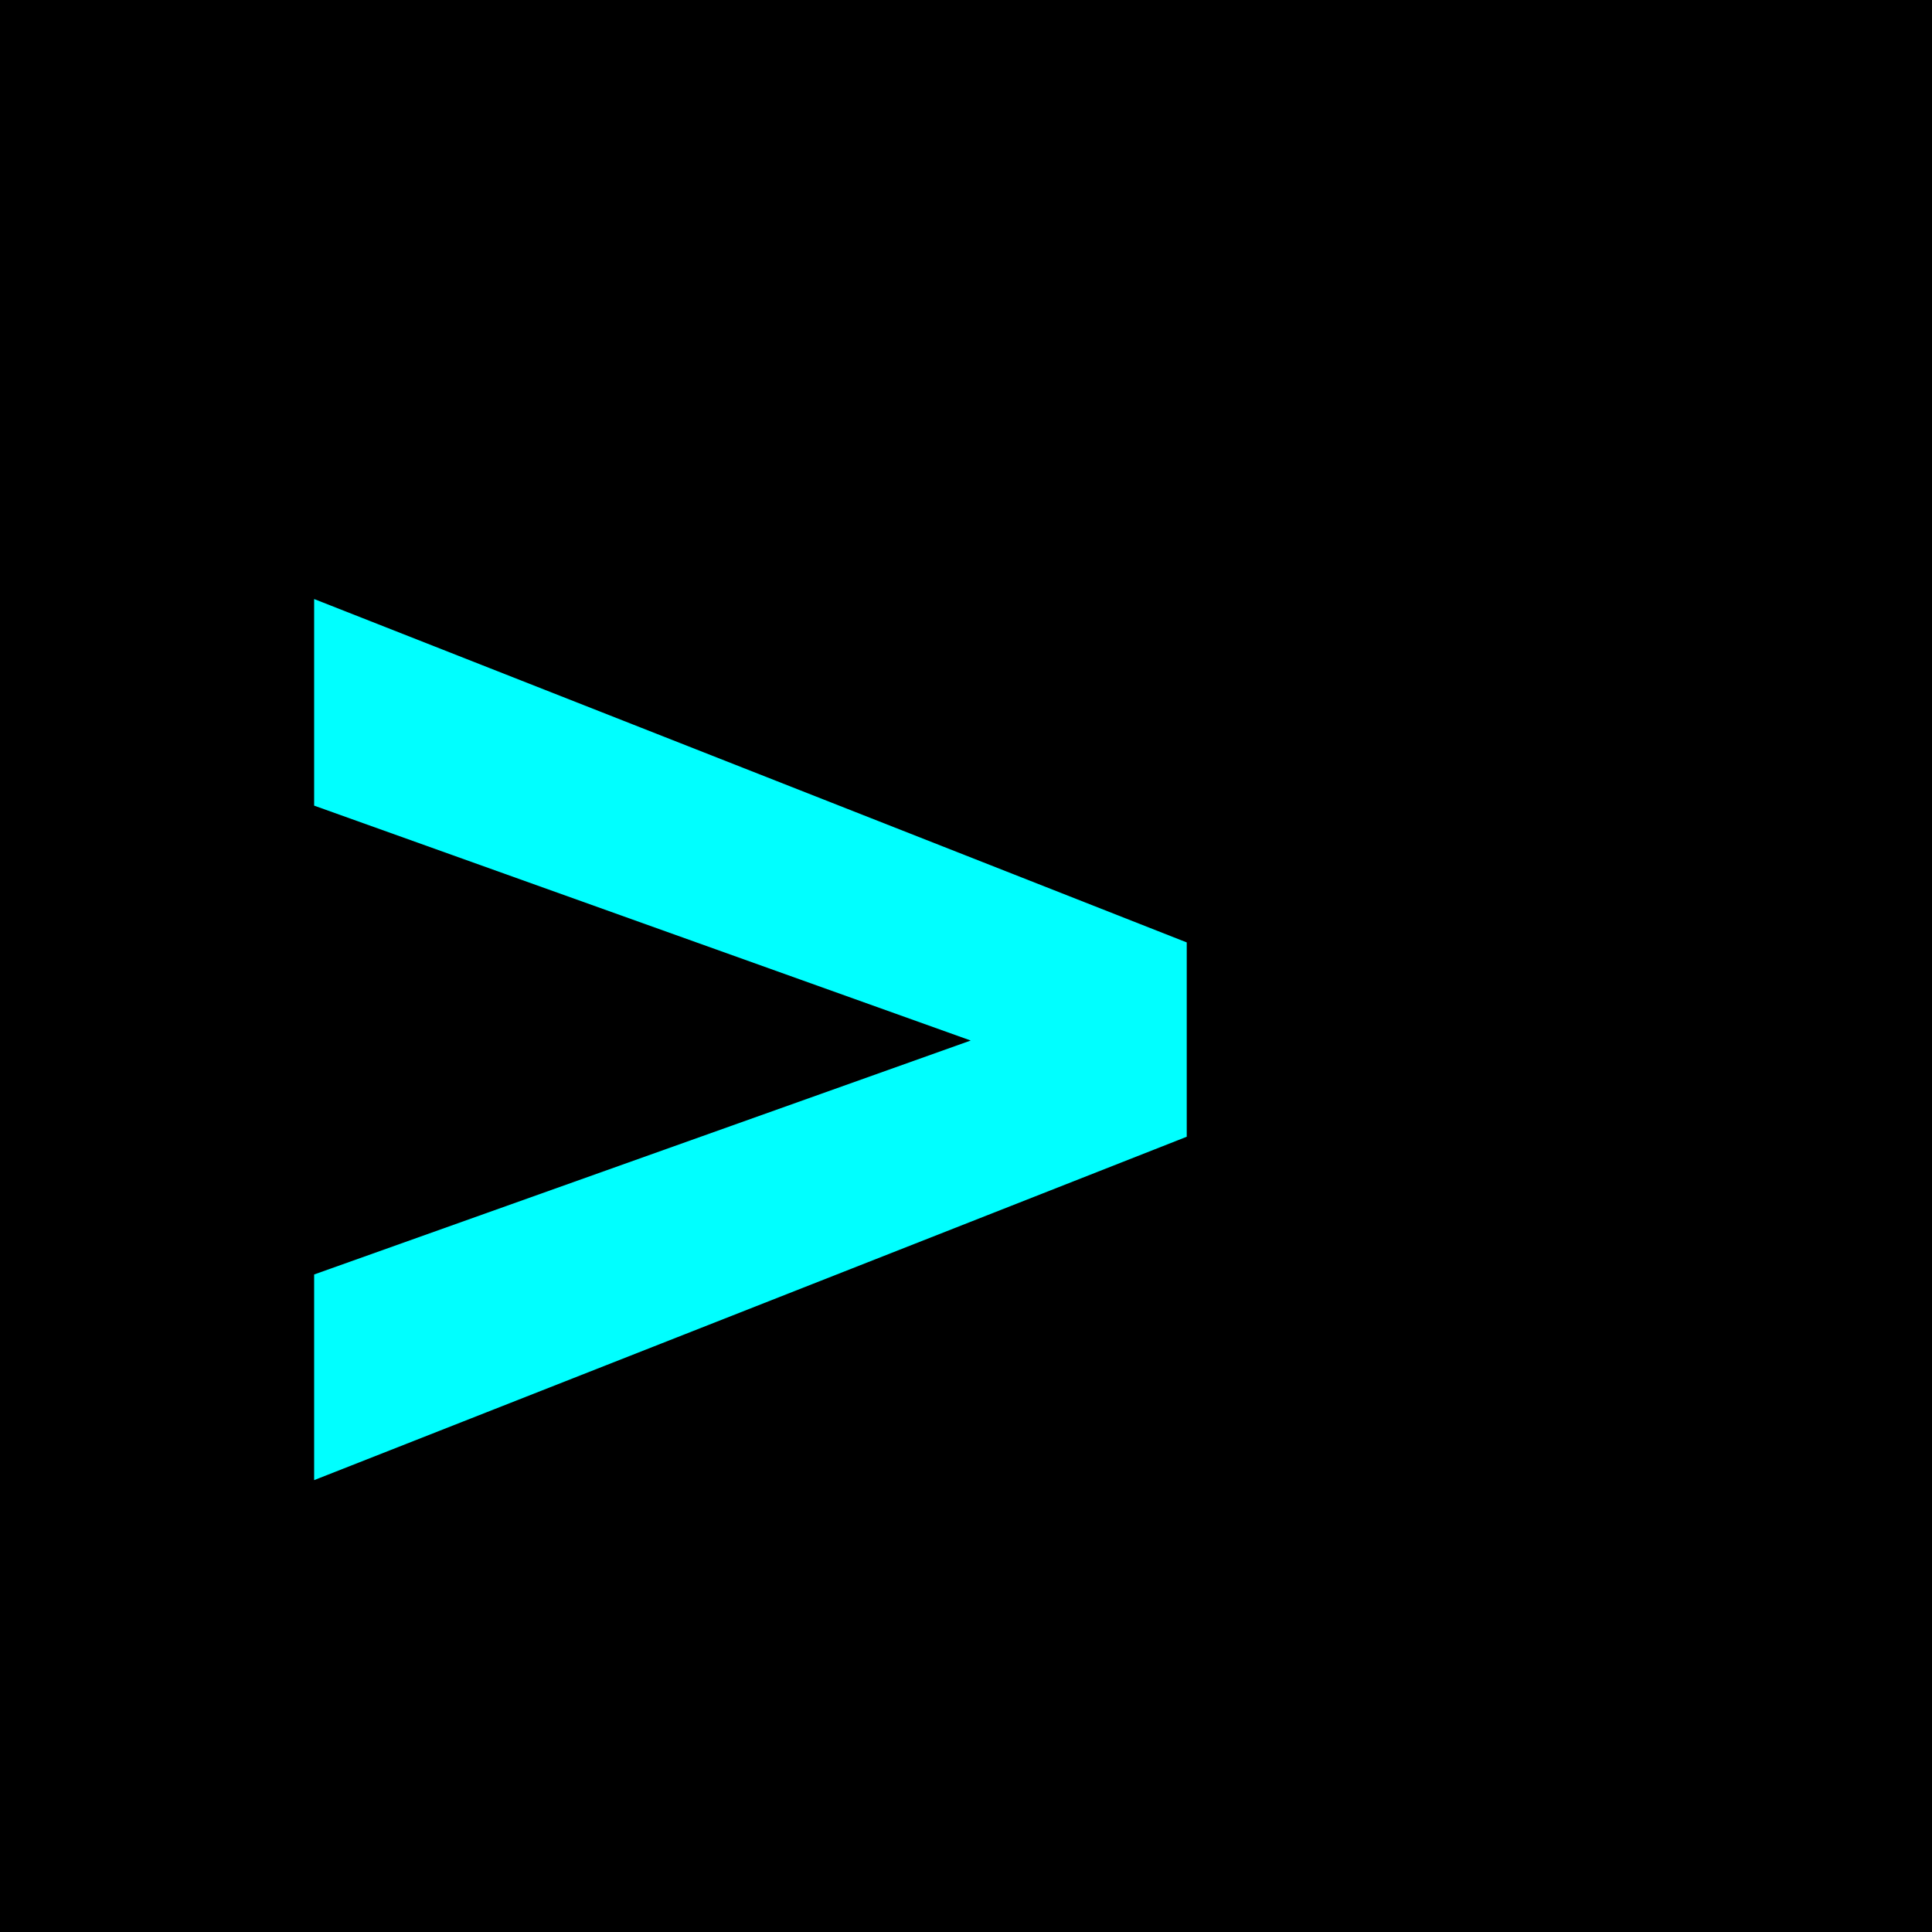
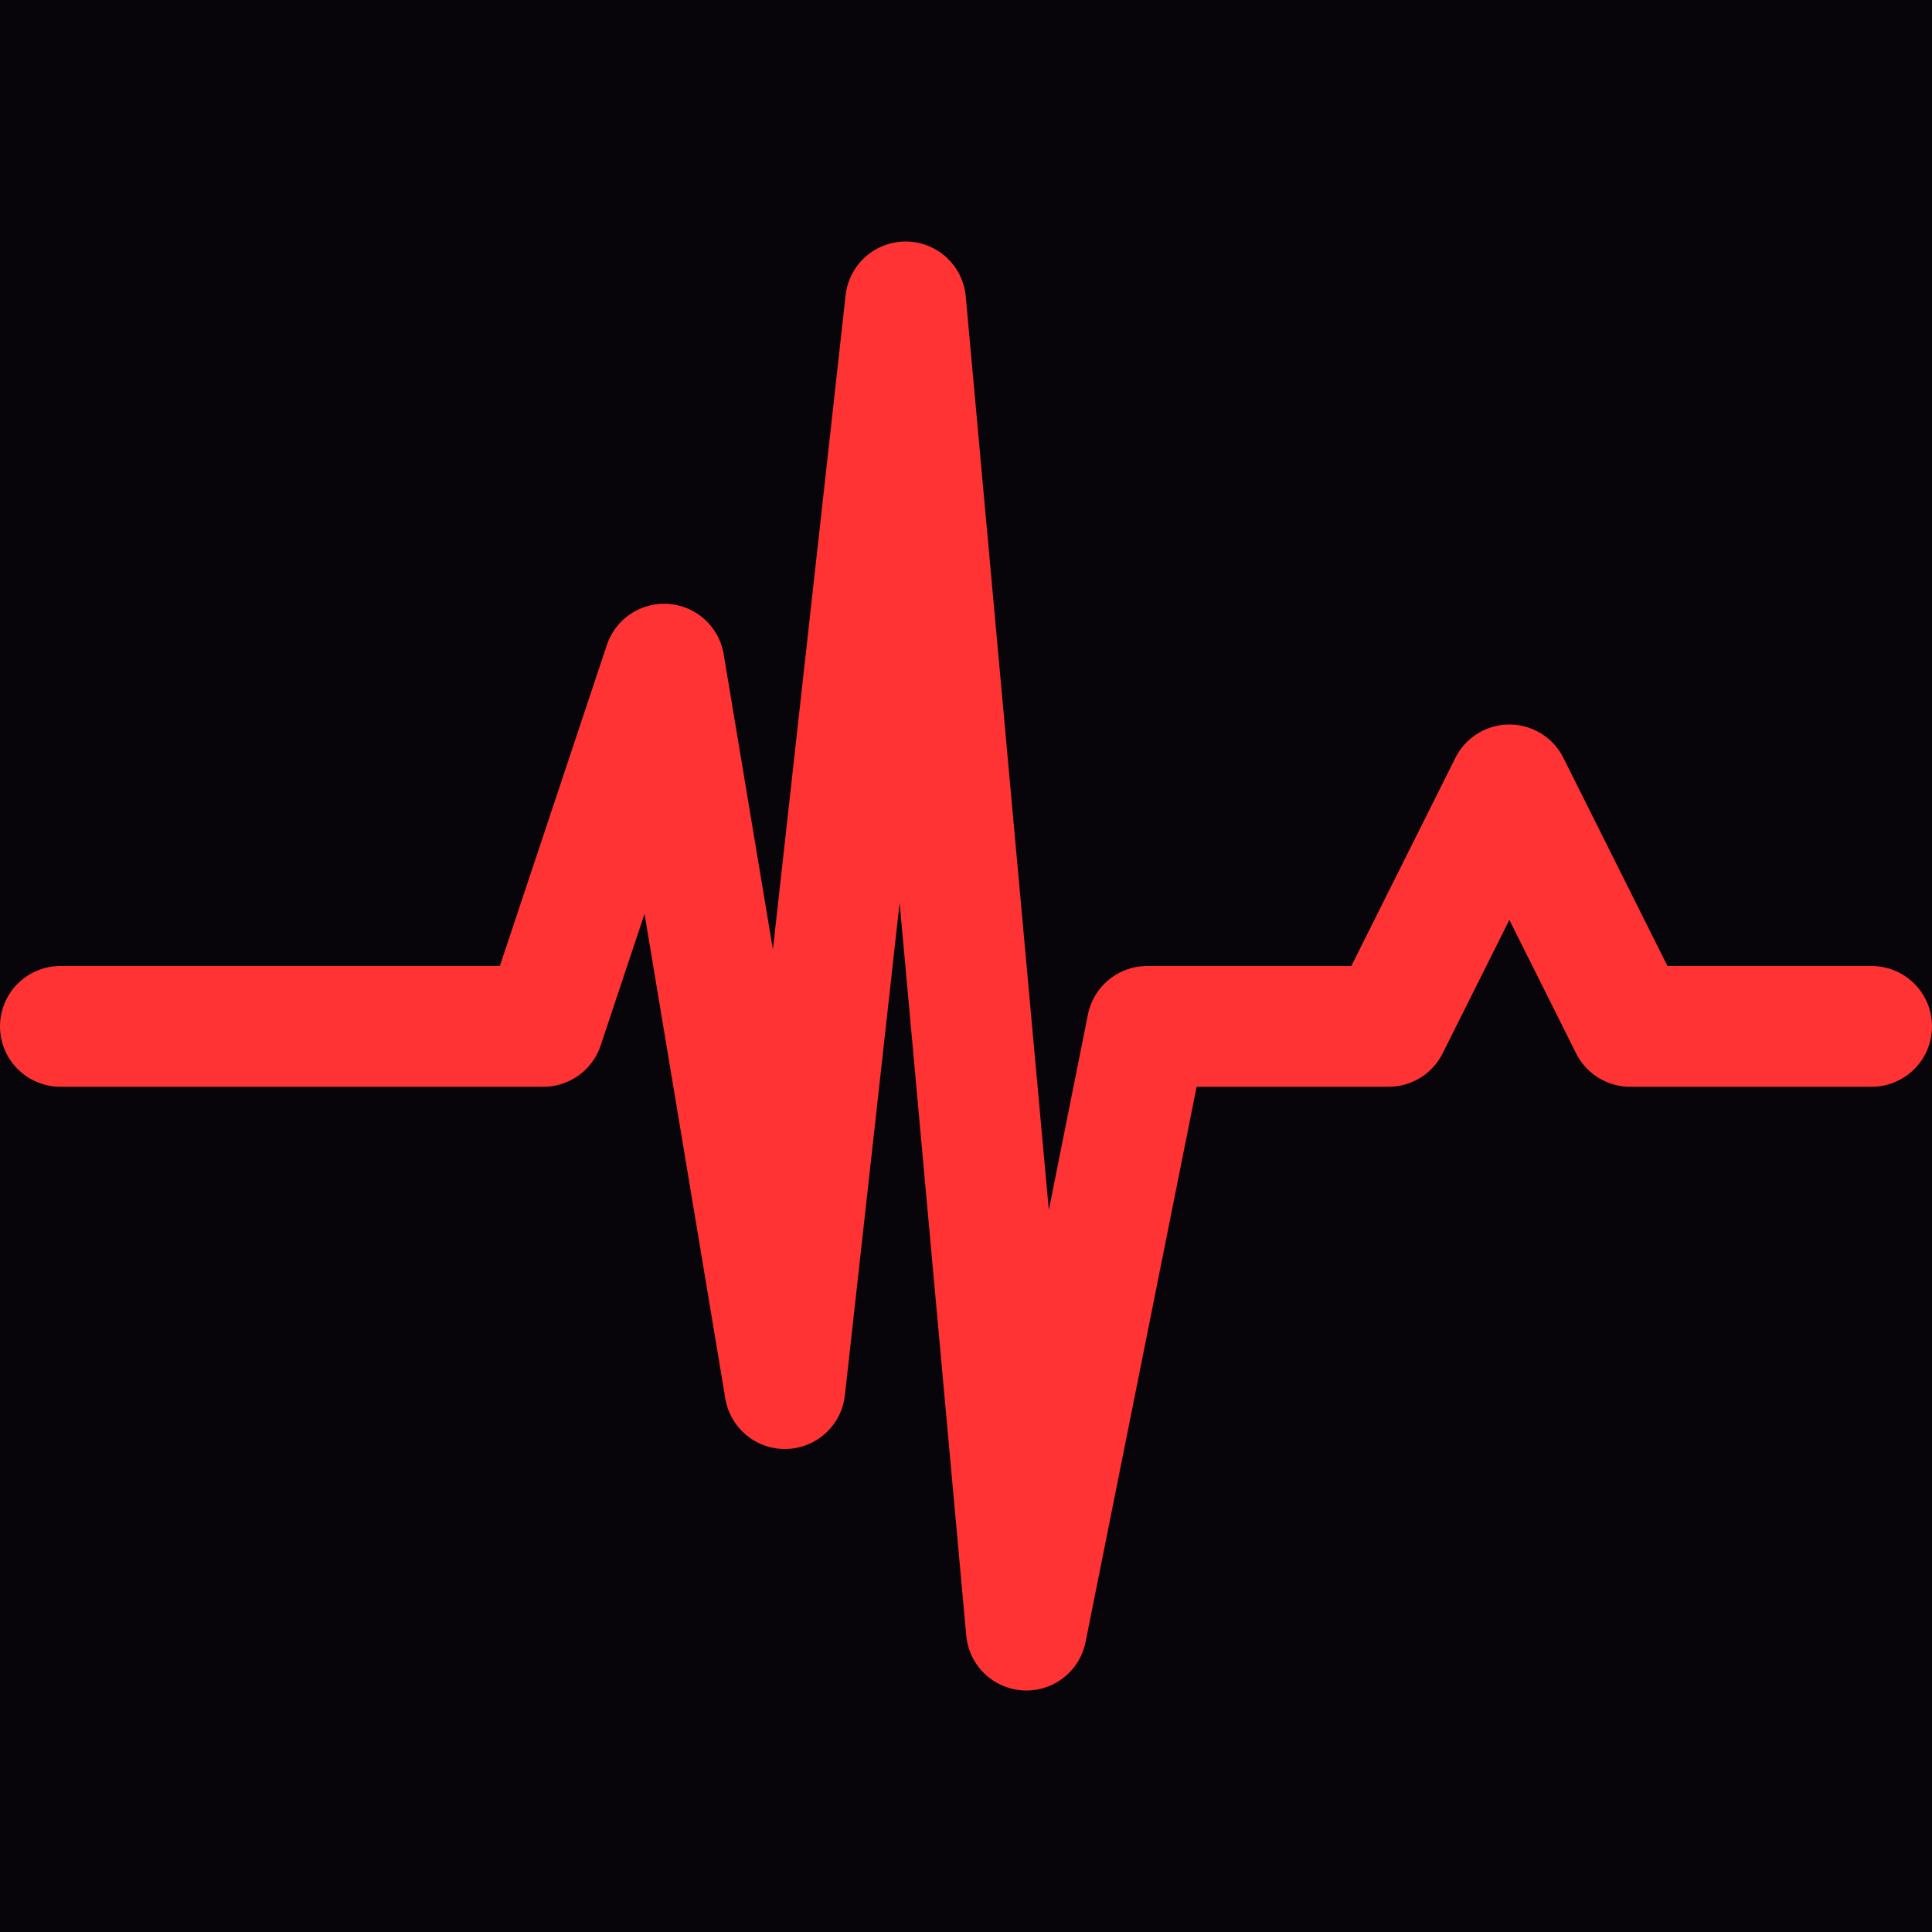
<svg xmlns="http://www.w3.org/2000/svg" viewBox="0 0 32 32">
-   <rect width="32" height="32" fill="black" />
-   <text x="4" y="26" font-family="monospace" font-size="28" font-weight="bold" fill="#00FFFF">&gt;</text>
+   <rect width="32" height="32" fill="#07050a" />
+   <path d="M1,17 L9,17 L11,11 L13,23 L15,5 L17,27 L19,17 L23,17 L25,13 L27,17 L31,17" fill="none" stroke="#ff3333" stroke-width="2" stroke-linecap="round" stroke-linejoin="round" />
</svg>
